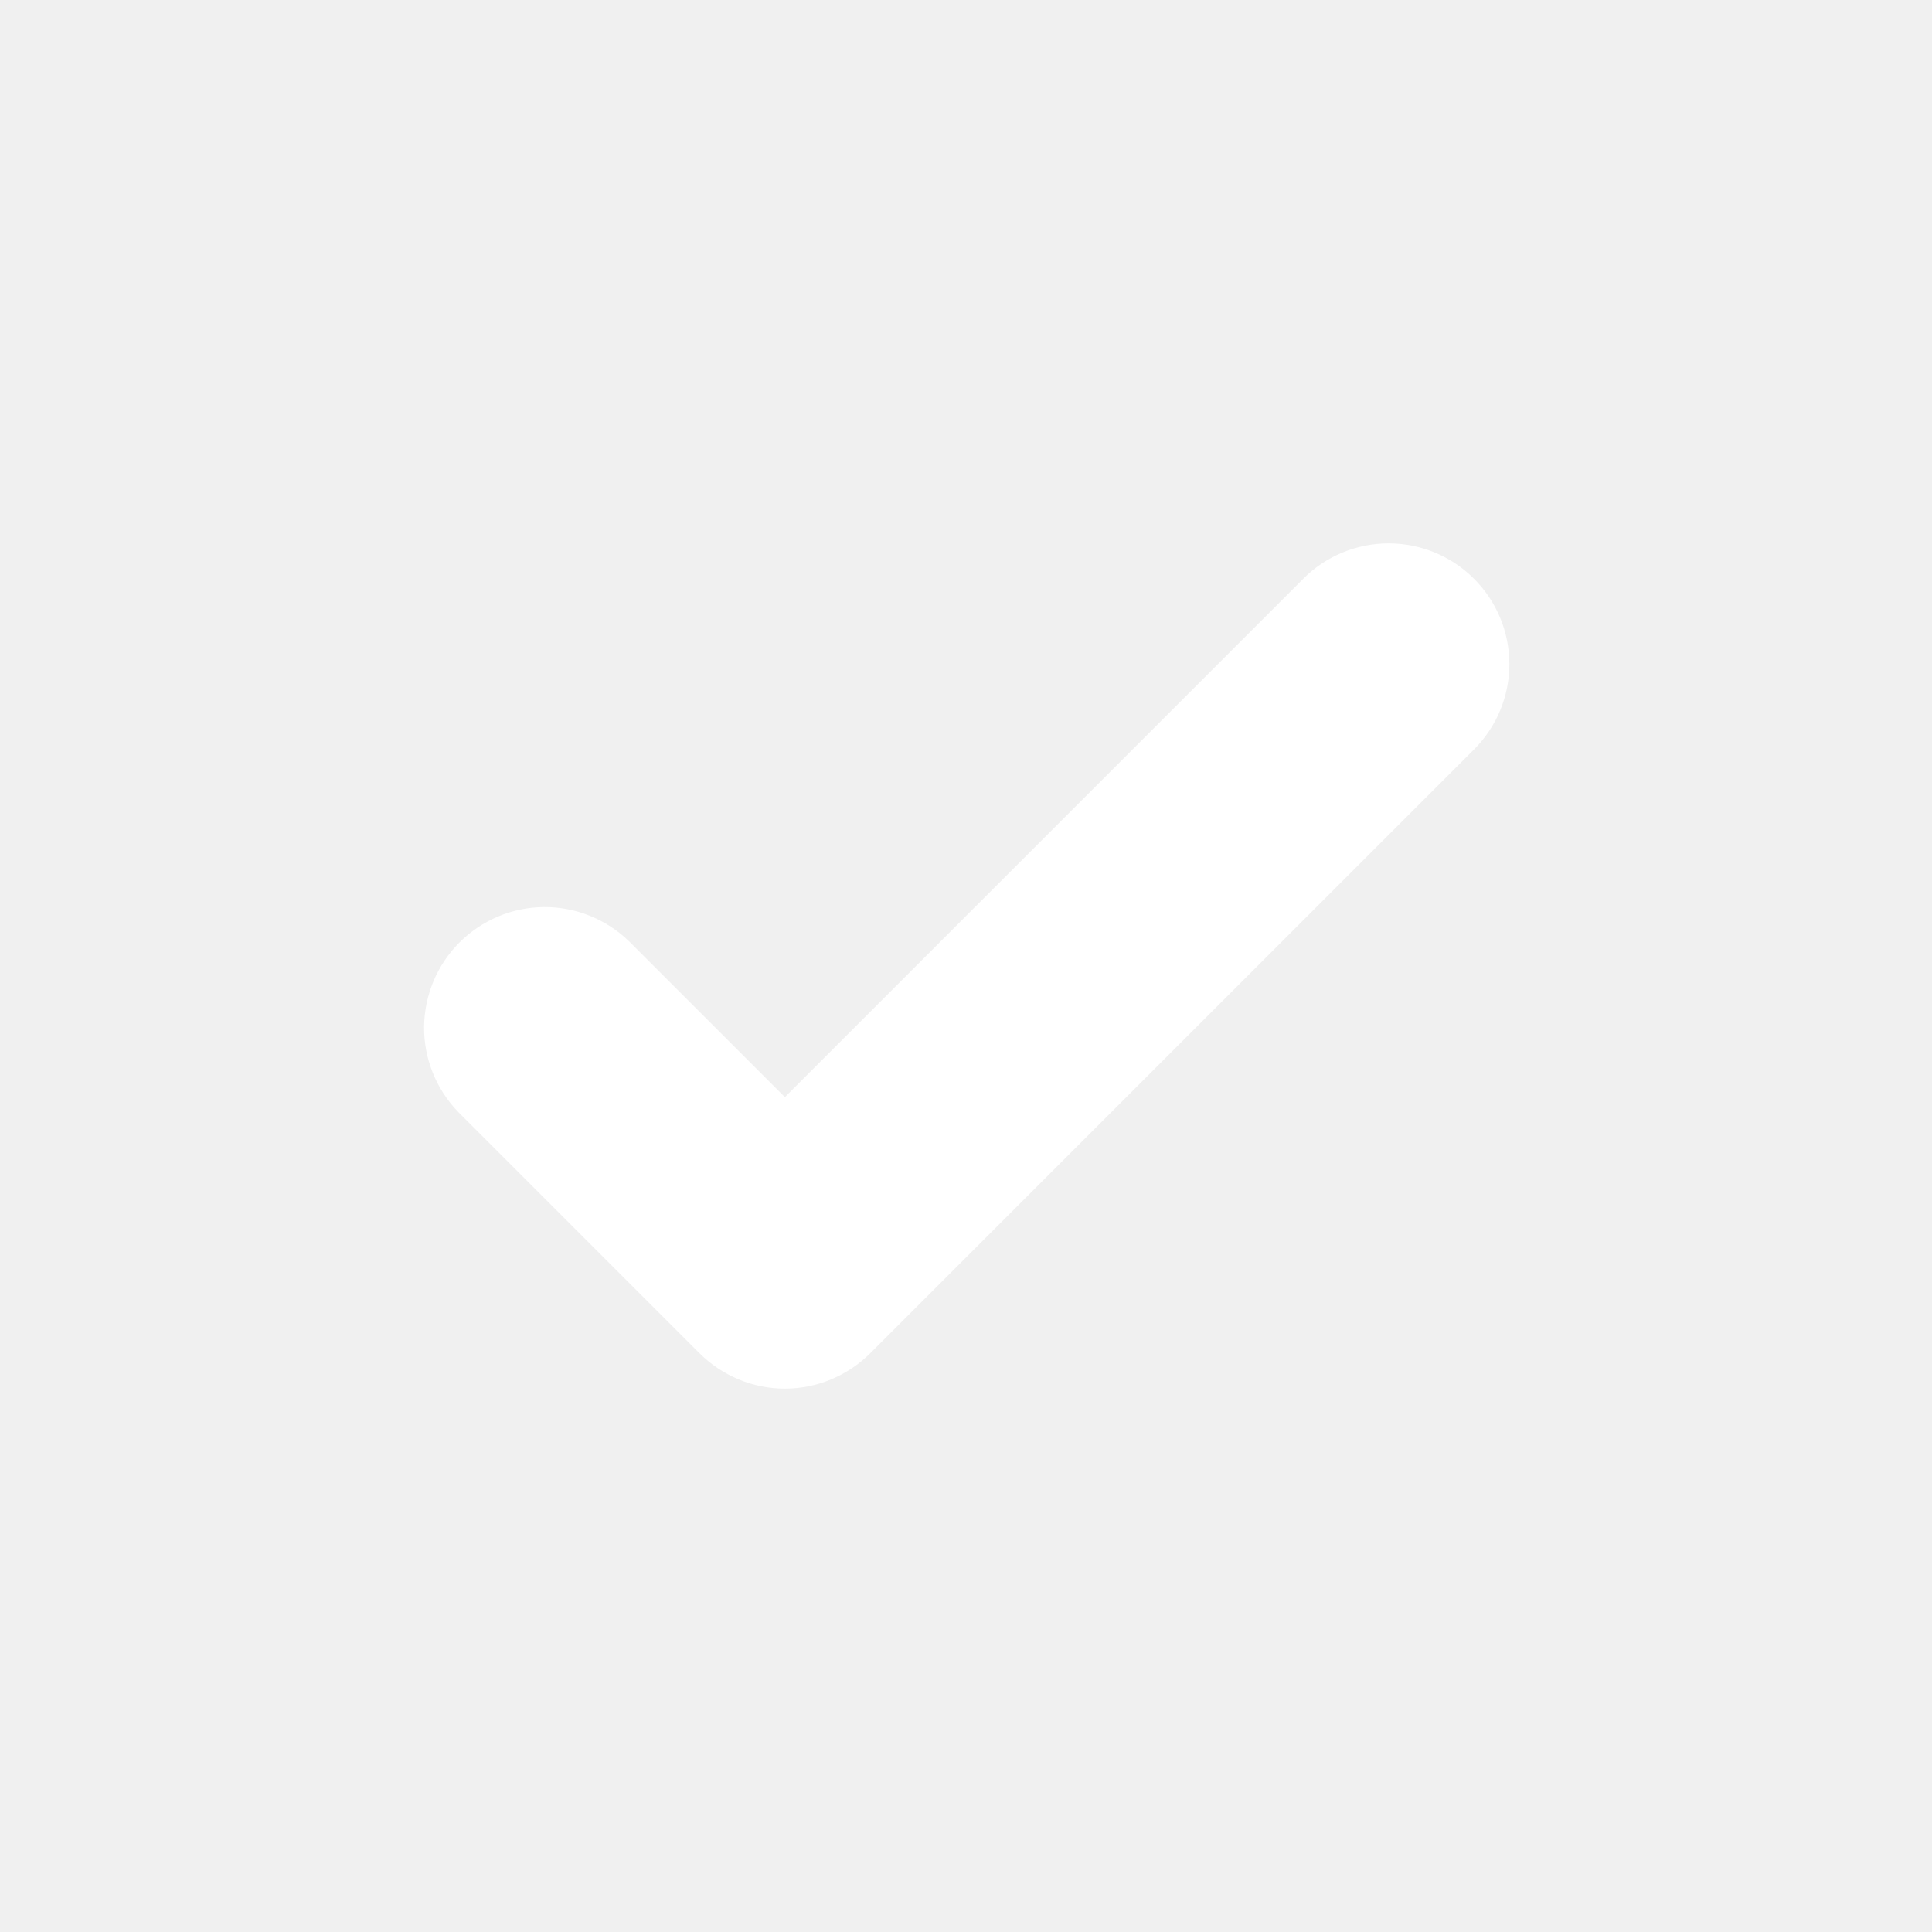
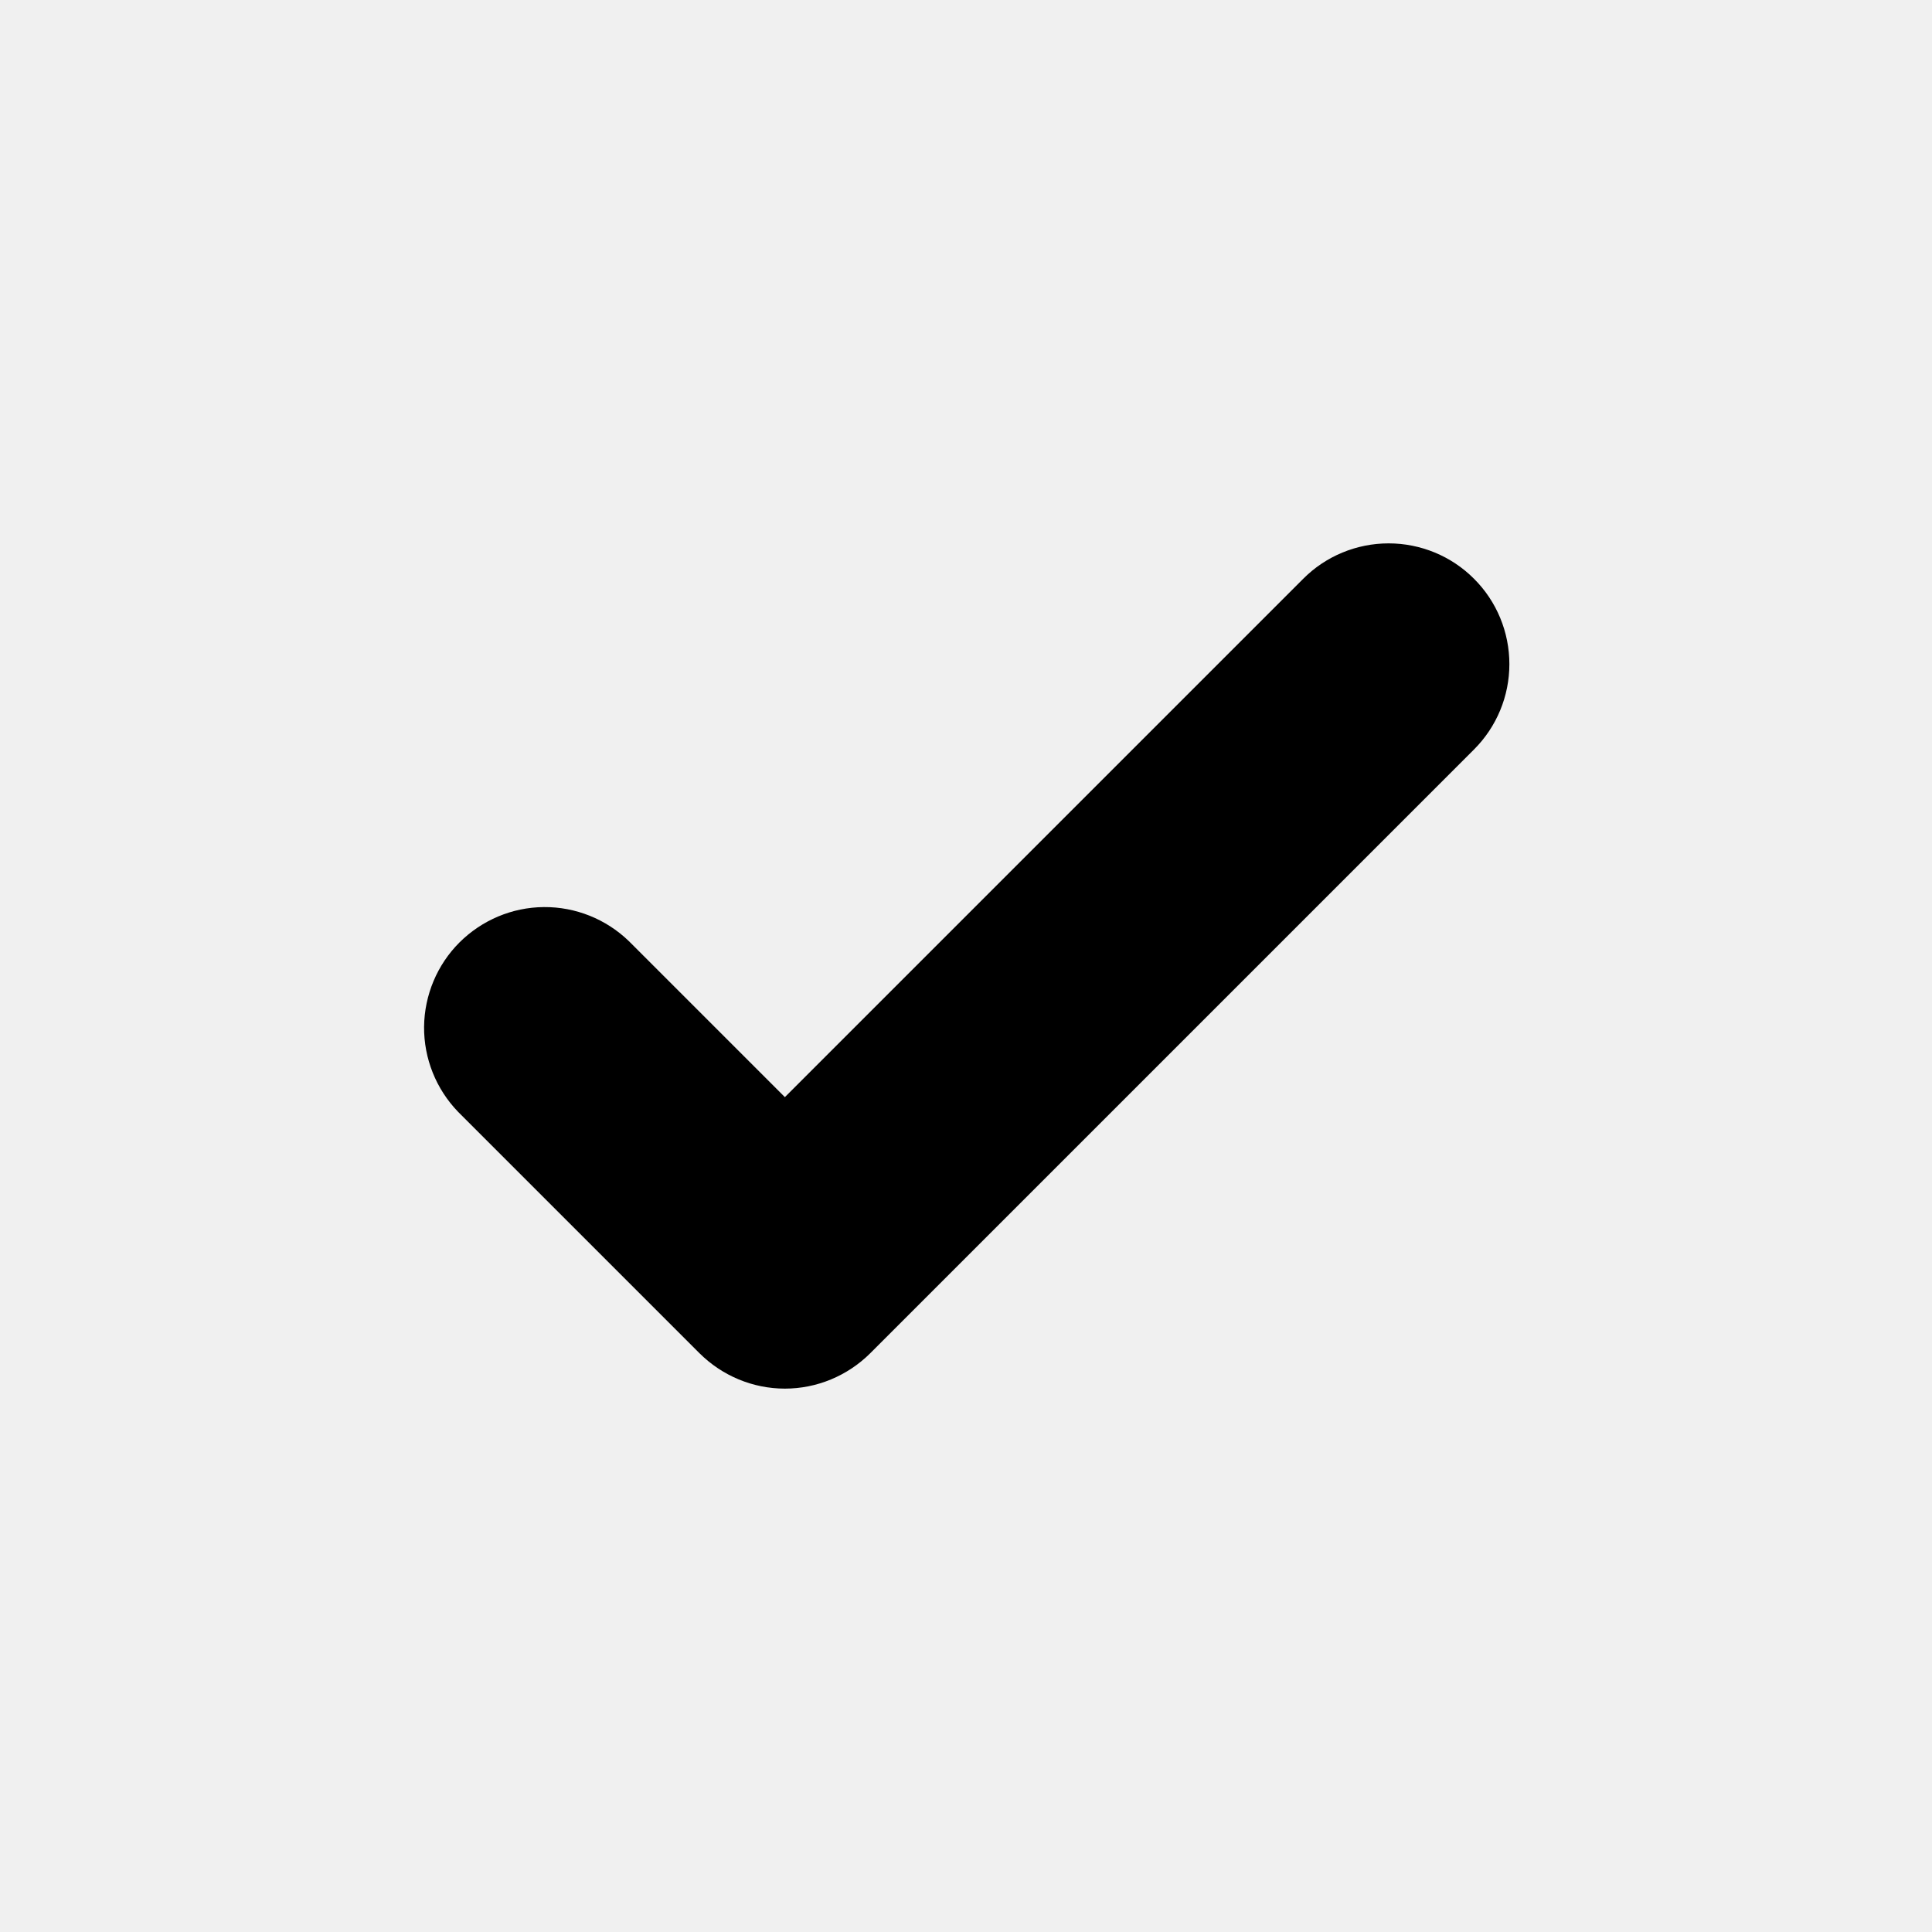
<svg xmlns="http://www.w3.org/2000/svg" width="16" height="16" viewBox="0 0 16 16" fill="none">
-   <path d="M12.207 4.793C12.395 4.98 12.5 5.235 12.5 5.5C12.5 5.765 12.395 6.019 12.207 6.207L7.207 11.207C7.019 11.394 6.765 11.5 6.5 11.5C6.235 11.5 5.981 11.394 5.793 11.207L3.793 9.207C3.611 9.018 3.51 8.766 3.512 8.503C3.515 8.241 3.62 7.99 3.805 7.805C3.991 7.62 4.241 7.514 4.504 7.512C4.766 7.51 5.018 7.611 5.207 7.793L6.5 9.086L10.793 4.793C10.98 4.605 11.235 4.5 11.5 4.5C11.765 4.5 12.02 4.605 12.207 4.793Z" fill="white" />
+   <path d="M12.207 4.793C12.395 4.98 12.5 5.235 12.5 5.5C12.5 5.765 12.395 6.019 12.207 6.207L7.207 11.207C7.019 11.394 6.765 11.5 6.5 11.5C6.235 11.5 5.981 11.394 5.793 11.207L3.793 9.207C3.611 9.018 3.51 8.766 3.512 8.503C3.515 8.241 3.62 7.99 3.805 7.805C3.991 7.62 4.241 7.514 4.504 7.512C4.766 7.51 5.018 7.611 5.207 7.793L6.5 9.086L10.793 4.793C10.98 4.605 11.235 4.5 11.5 4.5C11.765 4.5 12.02 4.605 12.207 4.793Z" fill="currentColor" />
</svg>
